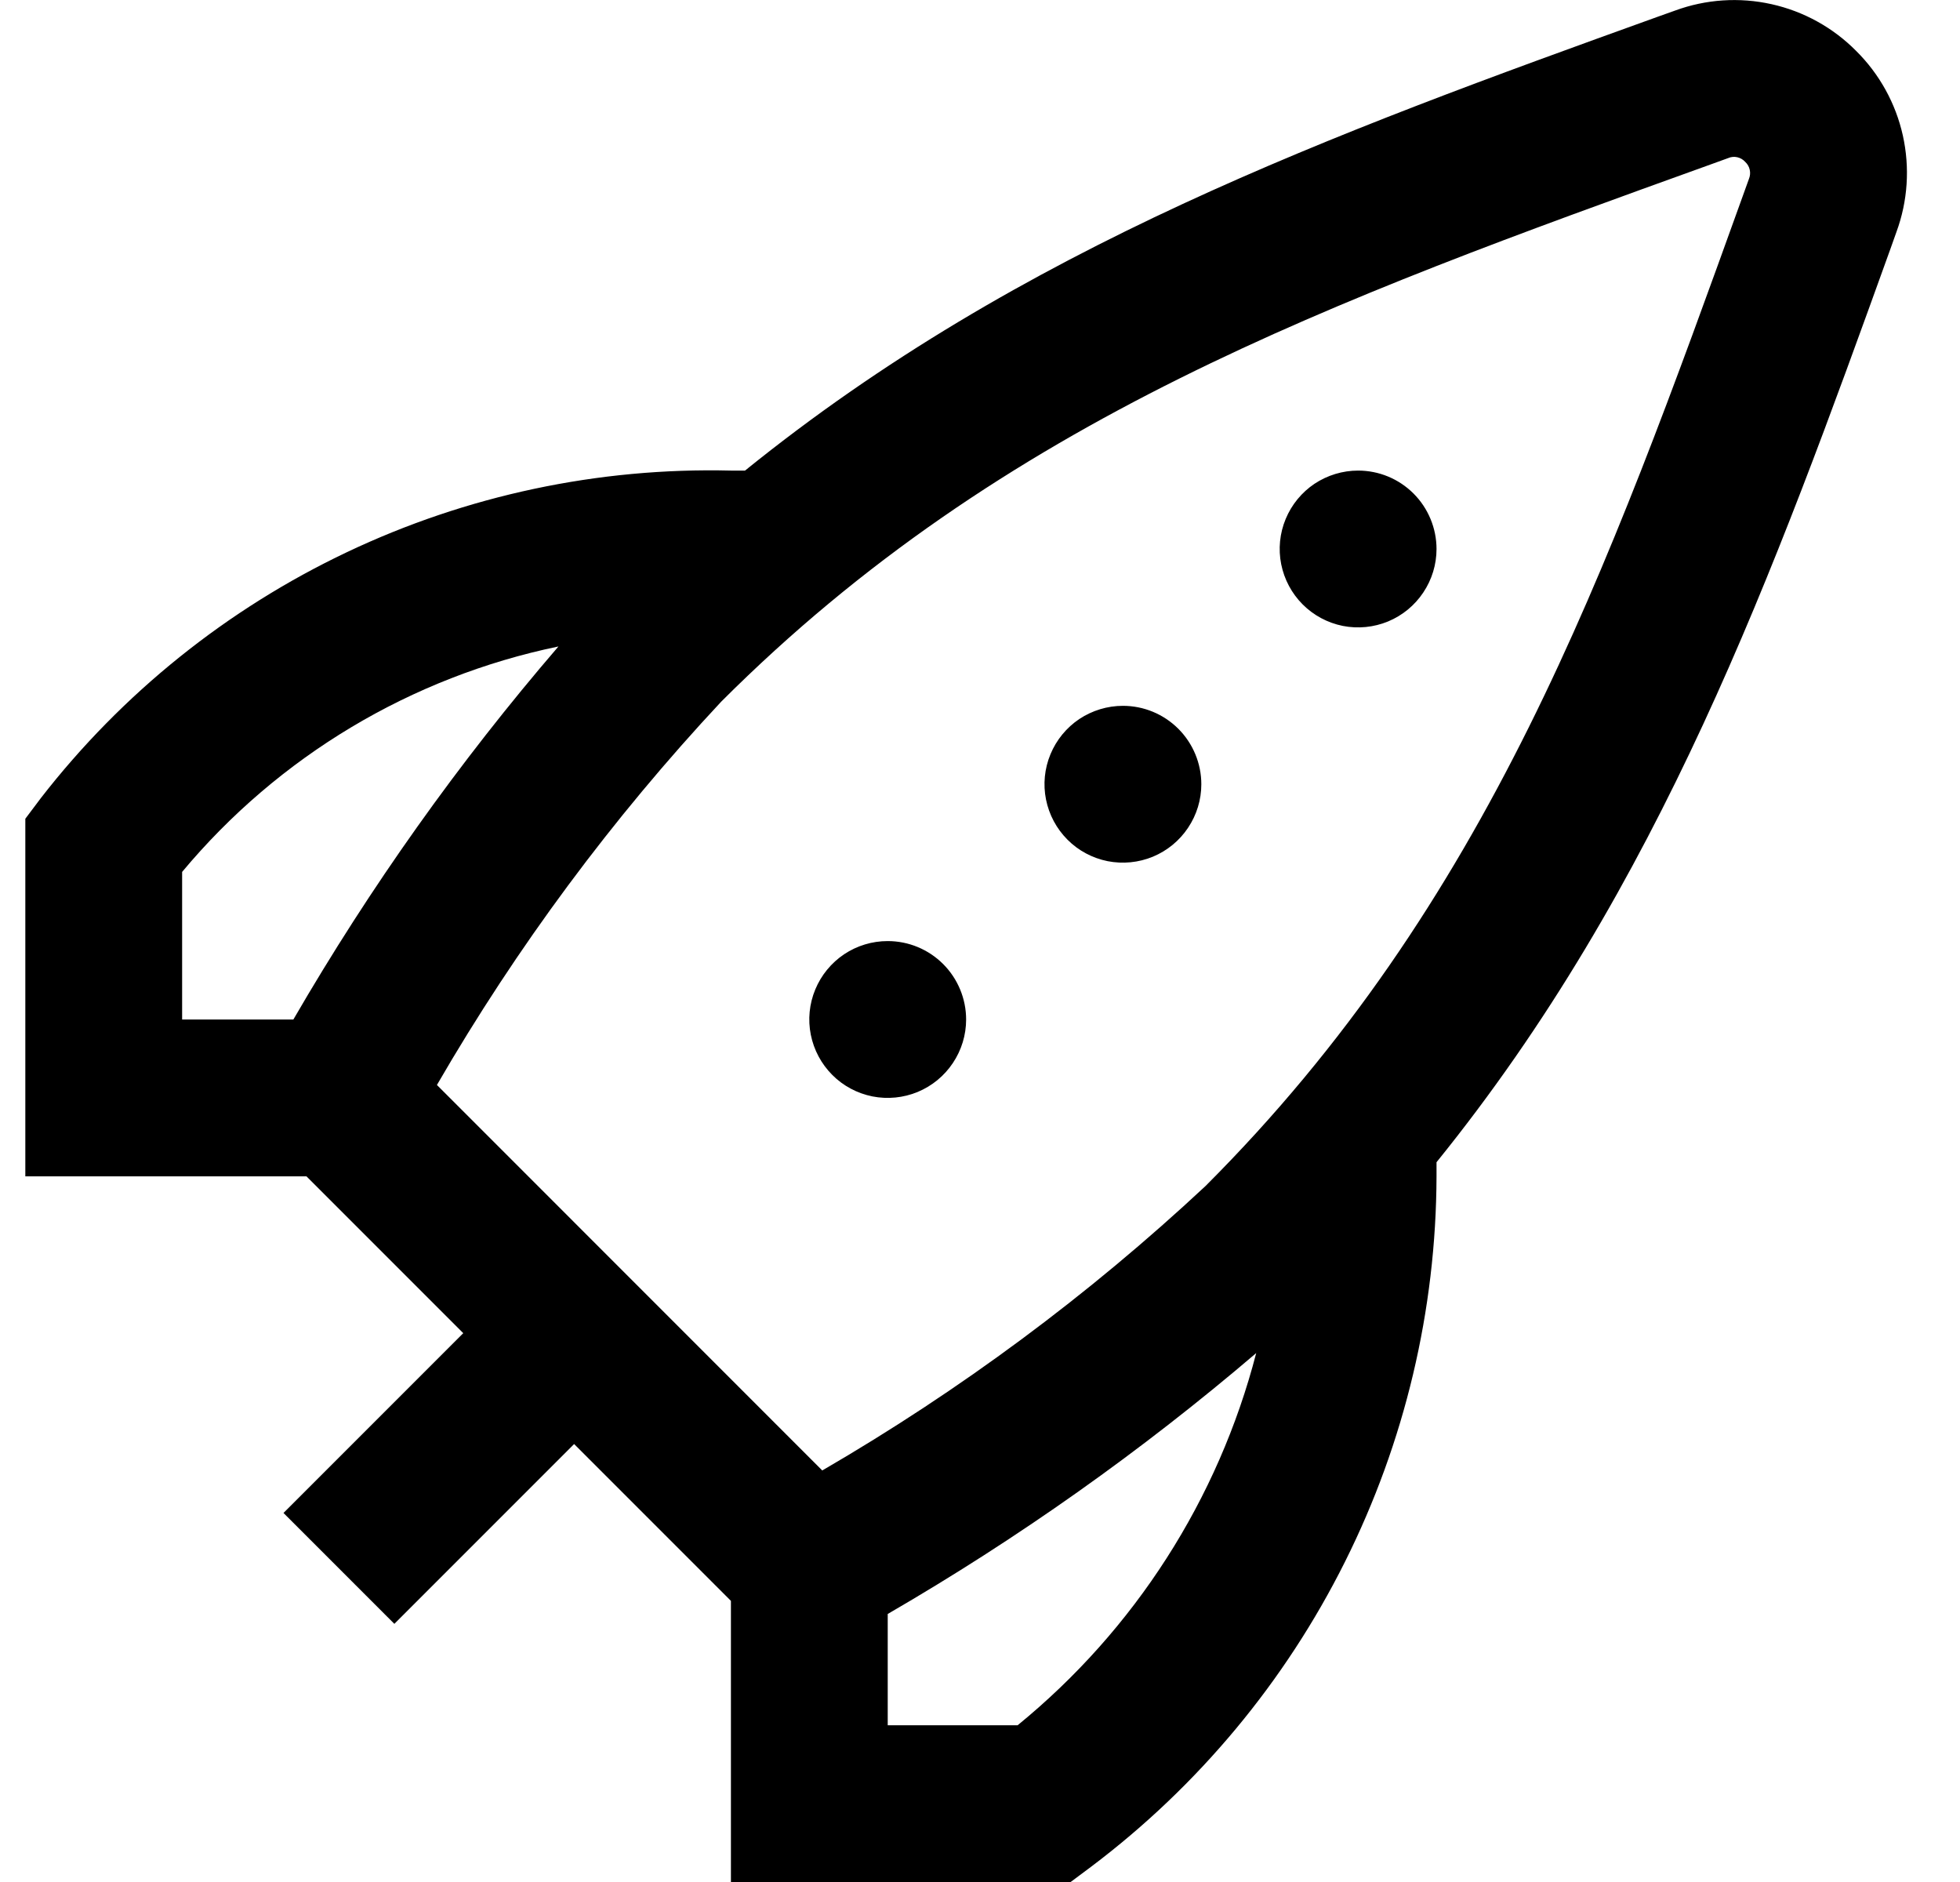
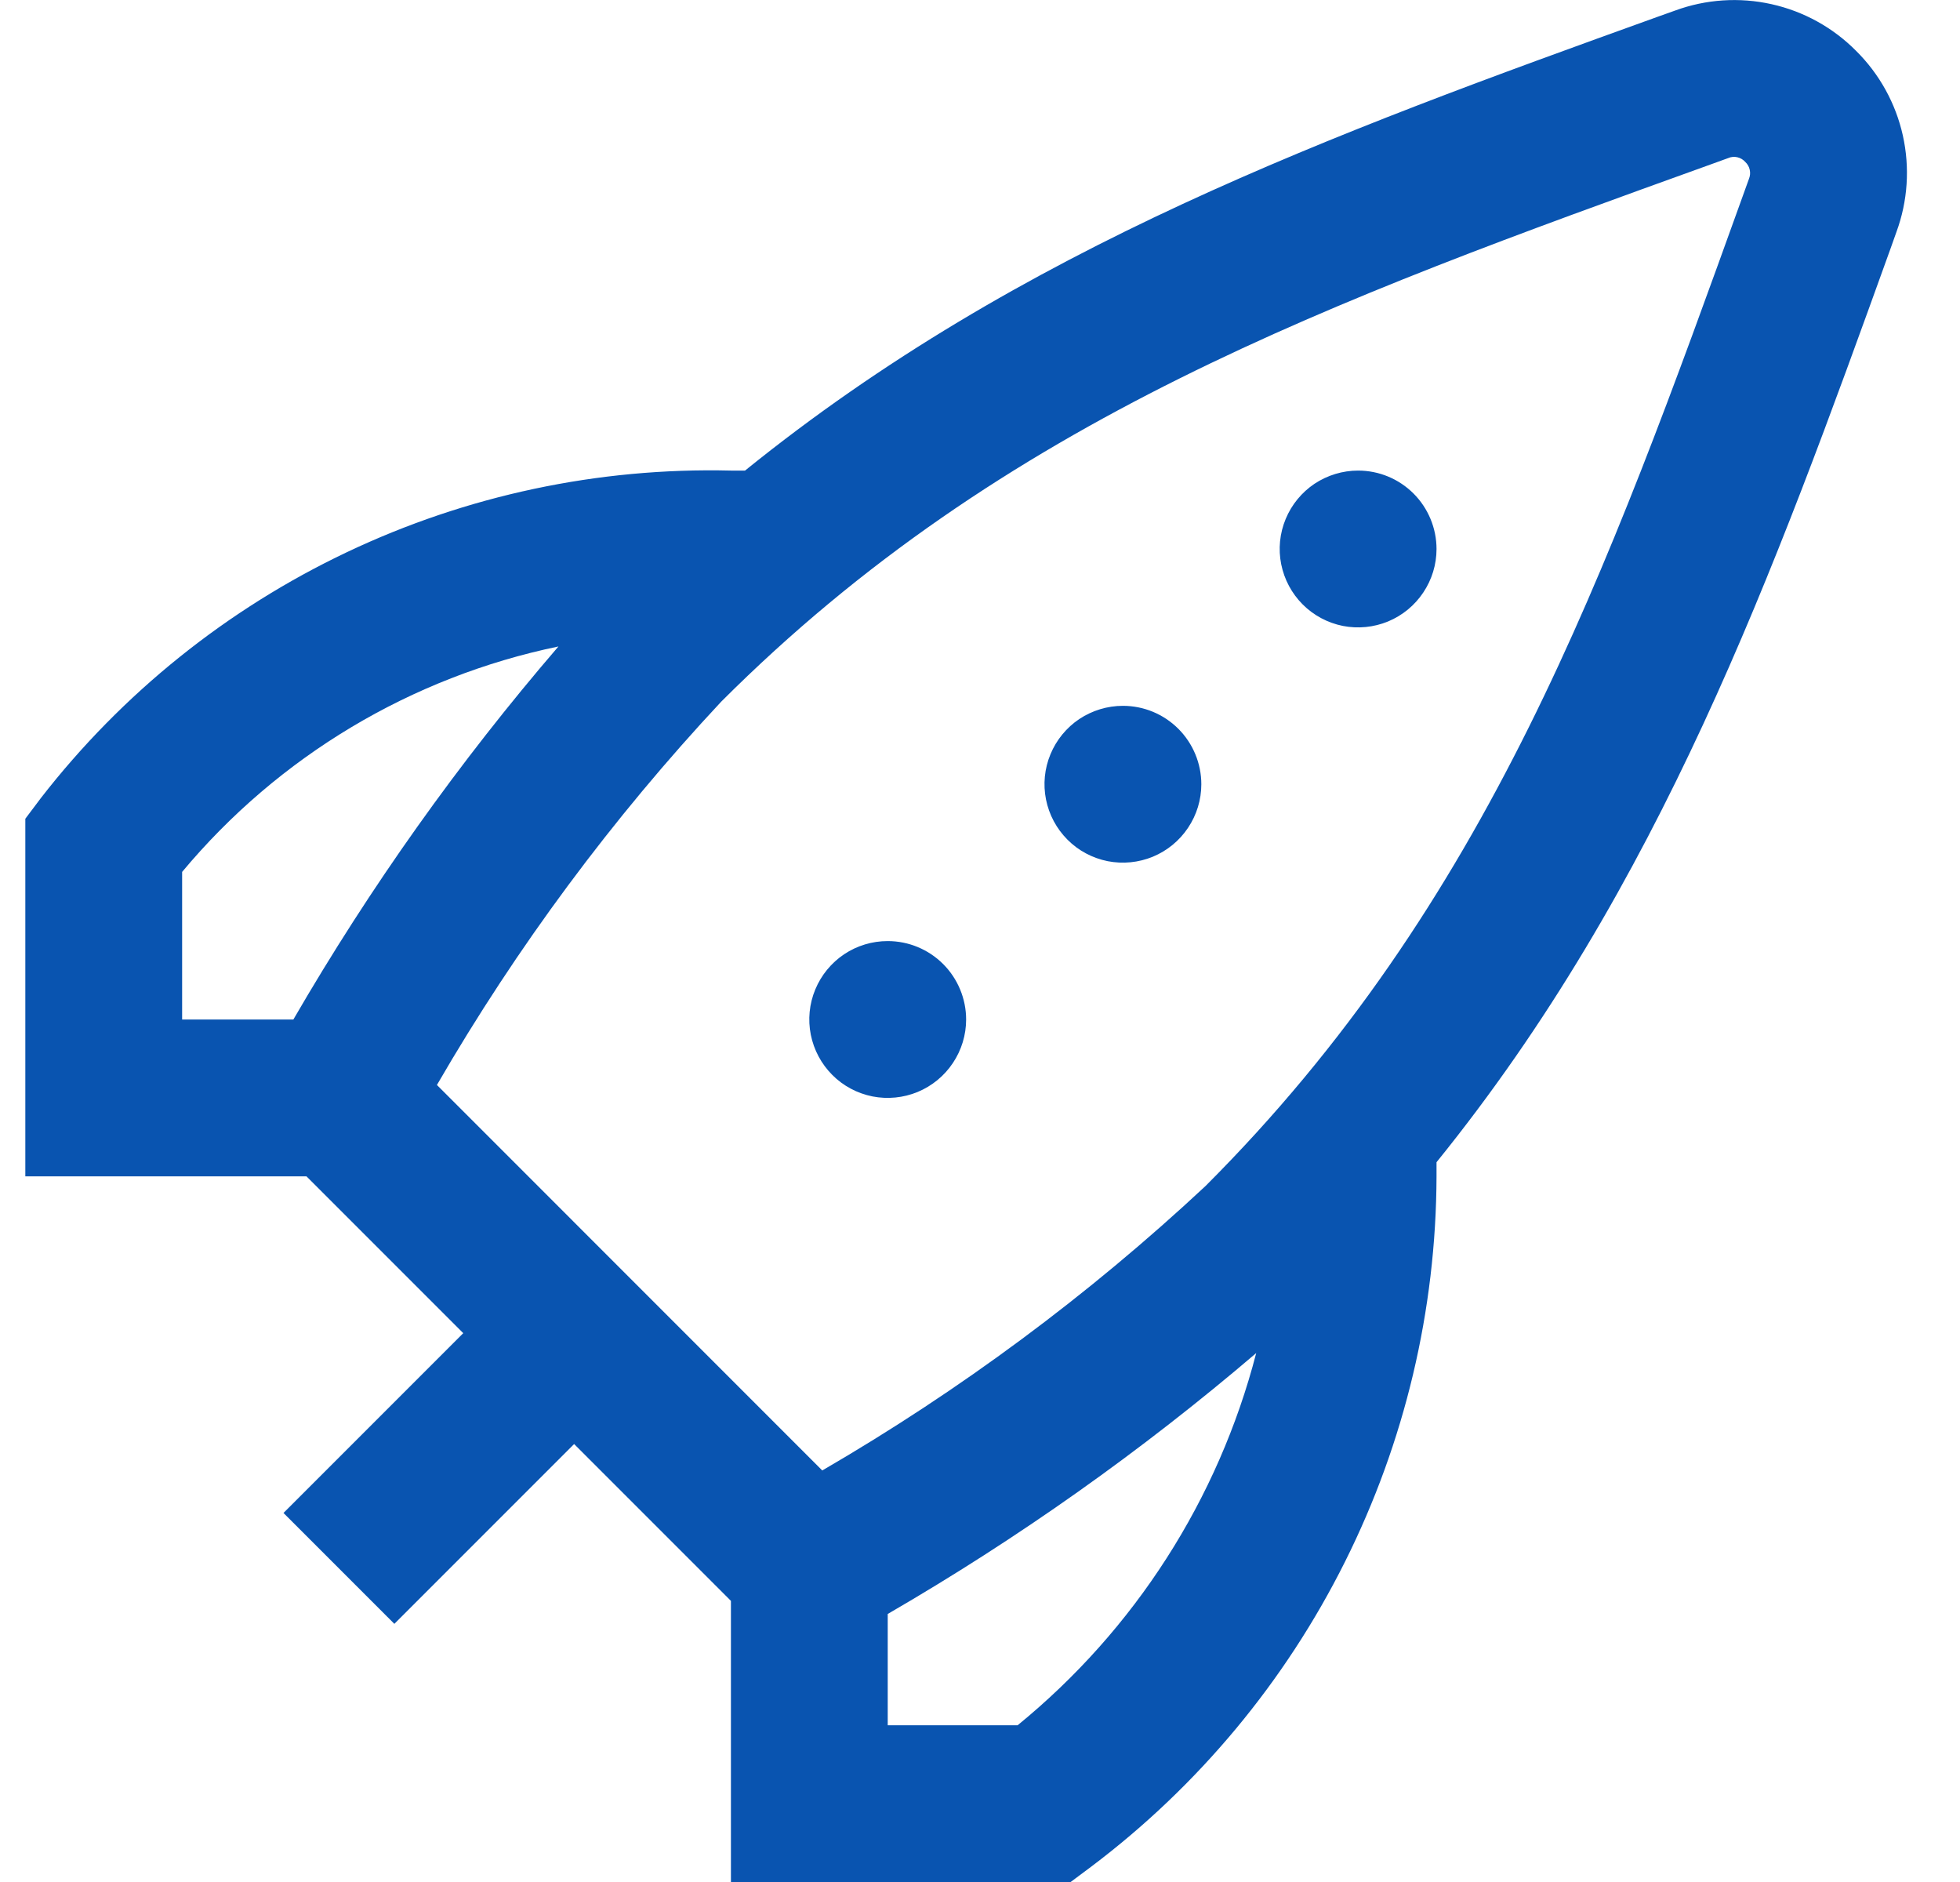
- <svg xmlns="http://www.w3.org/2000/svg" width="25" height="24" viewBox="0 0 25 24" fill="currentColor">
-   <path d="M18.323 7.001C18.323 7.199 18.264 7.392 18.154 7.556C18.044 7.721 17.888 7.849 17.705 7.925C17.523 8 17.322 8.02 17.128 7.982C16.934 7.943 16.756 7.848 16.616 7.708C16.476 7.568 16.381 7.39 16.342 7.196C16.303 7.002 16.323 6.801 16.399 6.618C16.475 6.435 16.603 6.279 16.767 6.169C16.932 6.06 17.125 6.001 17.323 6.001C17.588 6.001 17.842 6.106 18.03 6.294C18.217 6.481 18.323 6.736 18.323 7.001ZM14.323 9.001C14.125 9.001 13.932 9.06 13.767 9.169C13.603 9.279 13.475 9.435 13.399 9.618C13.323 9.801 13.303 10.002 13.342 10.196C13.381 10.39 13.476 10.568 13.616 10.708C13.755 10.848 13.934 10.943 14.128 10.982C14.322 11.02 14.523 11 14.705 10.925C14.888 10.849 15.044 10.721 15.154 10.556C15.264 10.392 15.323 10.199 15.323 10.001C15.323 9.736 15.217 9.481 15.03 9.294C14.842 9.106 14.588 9.001 14.323 9.001ZM11.323 12.001C11.125 12.001 10.932 12.059 10.767 12.169C10.603 12.279 10.475 12.435 10.399 12.618C10.323 12.801 10.303 13.002 10.342 13.196C10.381 13.39 10.476 13.568 10.616 13.708C10.755 13.848 10.934 13.943 11.128 13.982C11.322 14.02 11.523 14 11.705 13.925C11.888 13.849 12.044 13.721 12.154 13.556C12.264 13.392 12.323 13.199 12.323 13.001C12.323 12.736 12.217 12.481 12.03 12.294C11.842 12.106 11.588 12.001 11.323 12.001ZM23.675 0.649C23.973 0.944 24.18 1.319 24.271 1.728C24.362 2.138 24.334 2.565 24.189 2.959L24.114 3.17C22.612 7.338 21.171 11.301 18.323 14.821V15.001C18.318 16.708 17.919 18.39 17.155 19.917C16.392 21.444 15.286 22.773 13.923 23.801L13.655 24.001H9.323V20.415L7.323 18.415L5.03 20.708L3.616 19.294L5.909 17.001L3.909 15.001H0.323V10.441L0.523 10.175C1.561 8.839 2.898 7.766 4.426 7.041C5.954 6.316 7.632 5.96 9.323 6.001H9.503C13.023 3.154 16.983 1.713 21.149 0.212L21.365 0.135C21.759 -0.01 22.186 -0.038 22.595 0.053C23.005 0.144 23.38 0.351 23.675 0.649ZM2.323 13.001H3.742C4.72 11.314 5.851 9.722 7.123 8.244C5.244 8.633 3.552 9.646 2.323 11.119V13.001ZM16.023 17.255C14.56 18.504 12.987 19.618 11.323 20.582V22.001H12.98C14.473 20.783 15.54 19.12 16.023 17.255ZM22.26 2.064C22.233 2.034 22.198 2.014 22.159 2.005C22.12 1.996 22.079 2 22.043 2.016L21.828 2.094C16.984 3.839 12.801 5.347 9.199 8.948C7.81 10.435 6.593 12.075 5.573 13.836L10.488 18.752C12.248 17.73 13.888 16.514 15.376 15.125C18.976 11.525 20.486 7.338 22.232 2.492L22.308 2.281C22.323 2.244 22.327 2.204 22.318 2.165C22.31 2.126 22.289 2.091 22.26 2.064Z" fill="currentColor" />
+ <svg xmlns="http://www.w3.org/2000/svg" width="25" height="24" viewBox="0 0 25 24" fill="#0954b0">
+   <path d="M18.323 7.001C18.323 7.199 18.264 7.392 18.154 7.556C18.044 7.721 17.888 7.849 17.705 7.925C17.523 8 17.322 8.02 17.128 7.982C16.934 7.943 16.756 7.848 16.616 7.708C16.476 7.568 16.381 7.39 16.342 7.196C16.303 7.002 16.323 6.801 16.399 6.618C16.475 6.435 16.603 6.279 16.767 6.169C16.932 6.06 17.125 6.001 17.323 6.001C17.588 6.001 17.842 6.106 18.03 6.294C18.217 6.481 18.323 6.736 18.323 7.001ZM14.323 9.001C14.125 9.001 13.932 9.06 13.767 9.169C13.603 9.279 13.475 9.435 13.399 9.618C13.323 9.801 13.303 10.002 13.342 10.196C13.381 10.39 13.476 10.568 13.616 10.708C13.755 10.848 13.934 10.943 14.128 10.982C14.322 11.02 14.523 11 14.705 10.925C14.888 10.849 15.044 10.721 15.154 10.556C15.264 10.392 15.323 10.199 15.323 10.001C15.323 9.736 15.217 9.481 15.03 9.294C14.842 9.106 14.588 9.001 14.323 9.001ZM11.323 12.001C11.125 12.001 10.932 12.059 10.767 12.169C10.603 12.279 10.475 12.435 10.399 12.618C10.323 12.801 10.303 13.002 10.342 13.196C10.381 13.39 10.476 13.568 10.616 13.708C10.755 13.848 10.934 13.943 11.128 13.982C11.322 14.02 11.523 14 11.705 13.925C11.888 13.849 12.044 13.721 12.154 13.556C12.264 13.392 12.323 13.199 12.323 13.001C12.323 12.736 12.217 12.481 12.03 12.294C11.842 12.106 11.588 12.001 11.323 12.001ZM23.675 0.649C23.973 0.944 24.18 1.319 24.271 1.728C24.362 2.138 24.334 2.565 24.189 2.959L24.114 3.17C22.612 7.338 21.171 11.301 18.323 14.821V15.001C18.318 16.708 17.919 18.39 17.155 19.917C16.392 21.444 15.286 22.773 13.923 23.801L13.655 24.001H9.323V20.415L7.323 18.415L5.03 20.708L3.616 19.294L5.909 17.001L3.909 15.001H0.323V10.441L0.523 10.175C1.561 8.839 2.898 7.766 4.426 7.041C5.954 6.316 7.632 5.96 9.323 6.001H9.503C13.023 3.154 16.983 1.713 21.149 0.212L21.365 0.135C21.759 -0.01 22.186 -0.038 22.595 0.053C23.005 0.144 23.38 0.351 23.675 0.649ZM2.323 13.001H3.742C4.72 11.314 5.851 9.722 7.123 8.244C5.244 8.633 3.552 9.646 2.323 11.119V13.001ZM16.023 17.255C14.56 18.504 12.987 19.618 11.323 20.582V22.001H12.98C14.473 20.783 15.54 19.12 16.023 17.255ZM22.26 2.064C22.233 2.034 22.198 2.014 22.159 2.005C22.12 1.996 22.079 2 22.043 2.016L21.828 2.094C16.984 3.839 12.801 5.347 9.199 8.948C7.81 10.435 6.593 12.075 5.573 13.836L10.488 18.752C12.248 17.73 13.888 16.514 15.376 15.125C18.976 11.525 20.486 7.338 22.232 2.492L22.308 2.281C22.323 2.244 22.327 2.204 22.318 2.165C22.31 2.126 22.289 2.091 22.26 2.064Z" fill="#0954b0" />
</svg>
